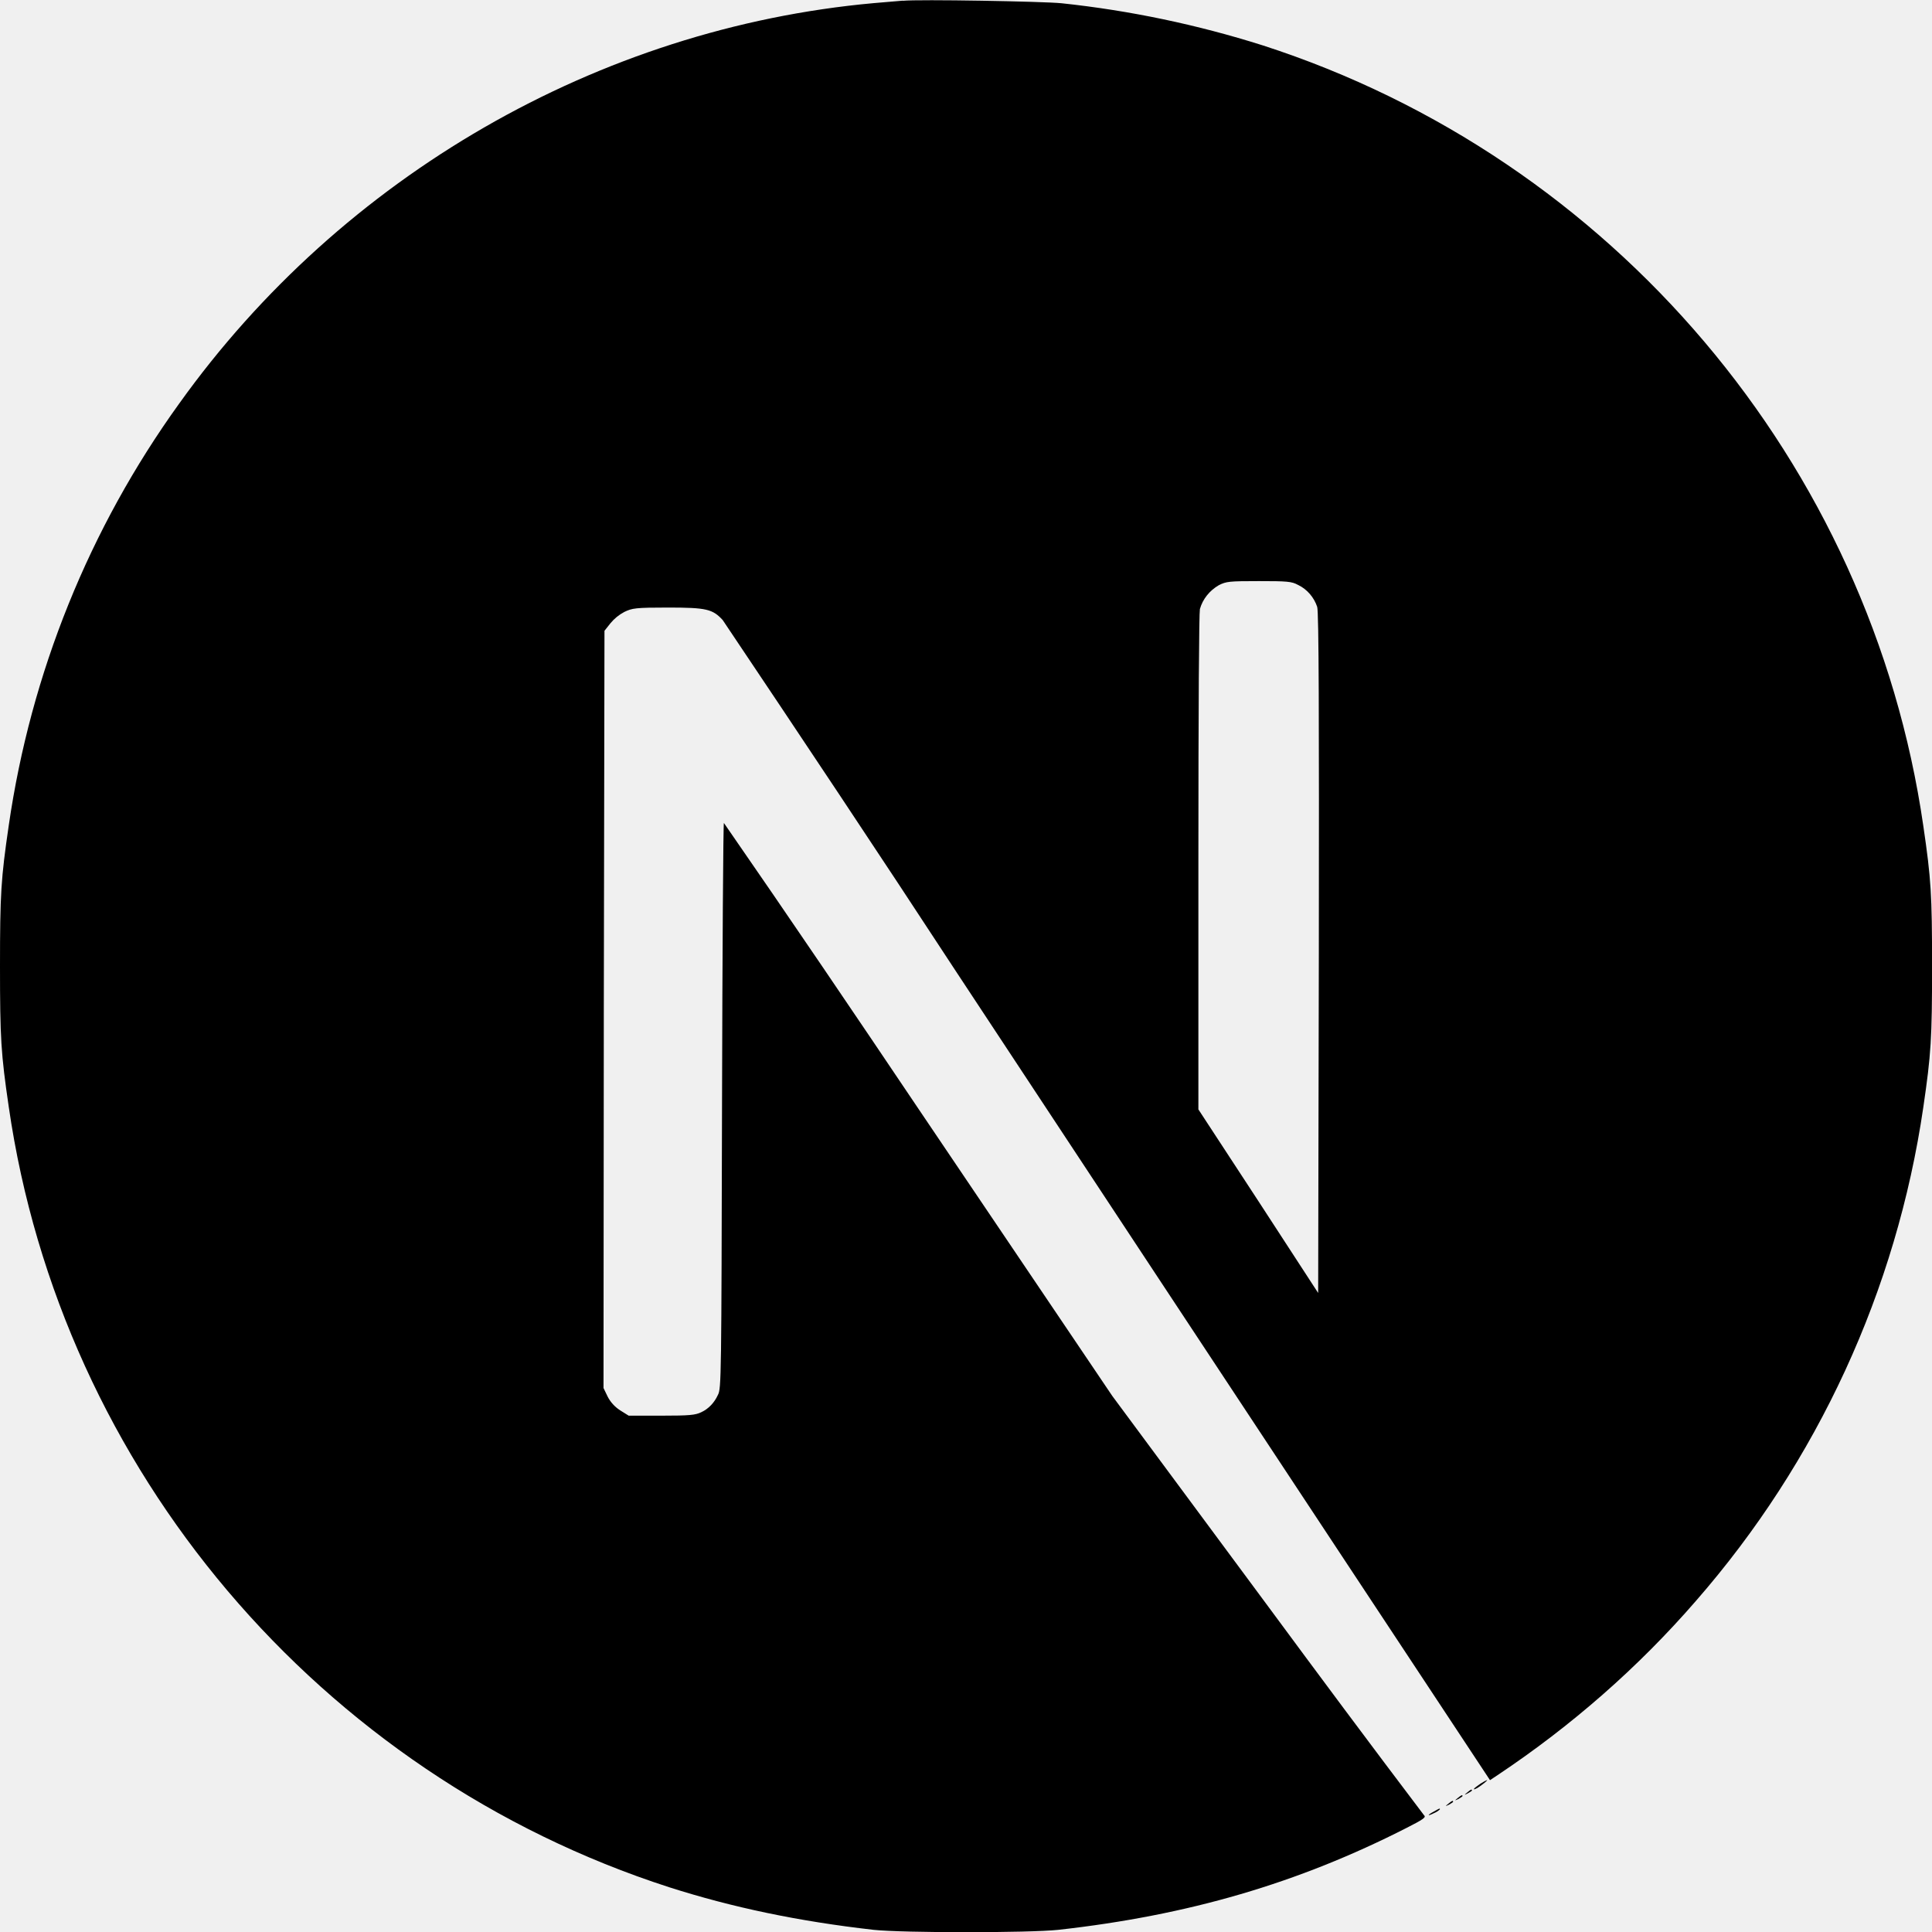
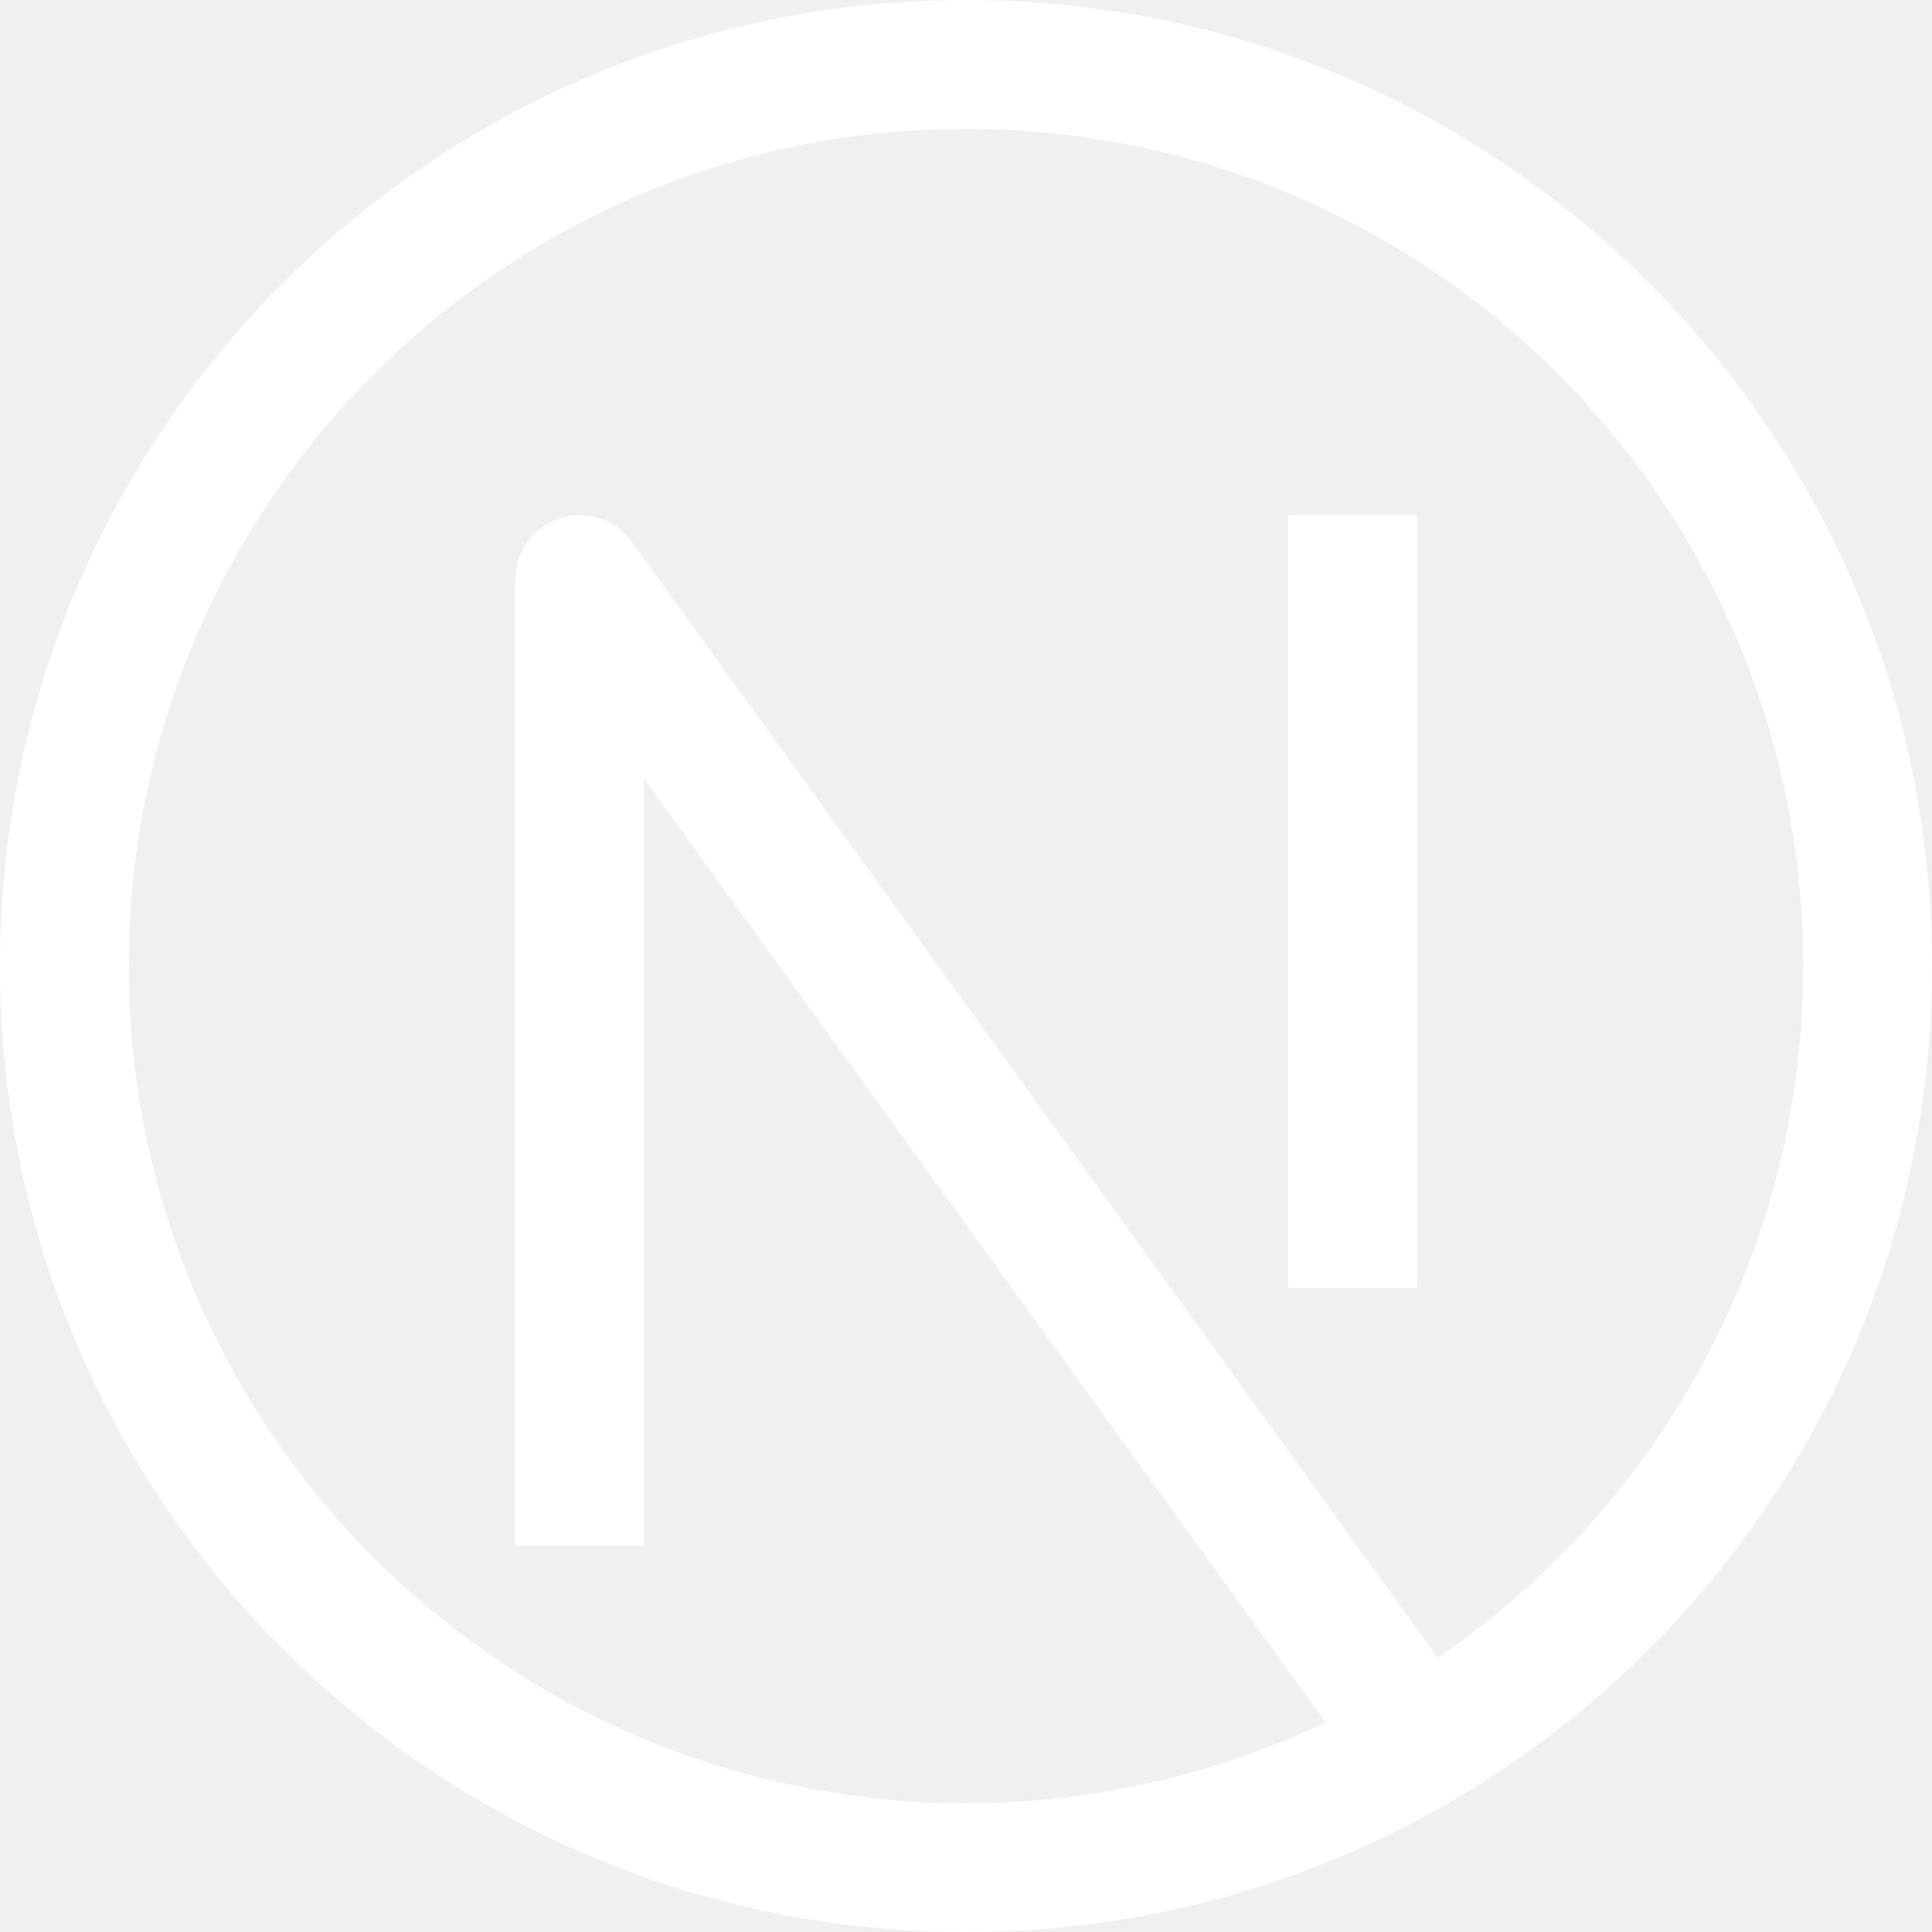
- <svg xmlns="http://www.w3.org/2000/svg" fill="#000000" width="800px" height="800px" viewBox="0 0 32 32">
-   <path d="M23.749 30.005c-0.119 0.063-0.109 0.083 0.005 0.025 0.037-0.015 0.068-0.036 0.095-0.061 0-0.021 0-0.021-0.1 0.036zM23.989 29.875c-0.057 0.047-0.057 0.047 0.011 0.016 0.036-0.021 0.068-0.041 0.068-0.047 0-0.027-0.016-0.021-0.079 0.031zM24.145 29.781c-0.057 0.047-0.057 0.047 0.011 0.016 0.037-0.021 0.068-0.043 0.068-0.048 0-0.025-0.016-0.020-0.079 0.032zM24.303 29.688c-0.057 0.047-0.057 0.047 0.009 0.015 0.037-0.020 0.068-0.041 0.068-0.047 0-0.025-0.016-0.020-0.077 0.032zM24.516 29.547c-0.109 0.073-0.147 0.12-0.047 0.068 0.067-0.041 0.181-0.131 0.161-0.131-0.043 0.016-0.079 0.043-0.115 0.063zM14.953 0.011c-0.073 0.005-0.292 0.025-0.484 0.041-4.548 0.412-8.803 2.86-11.5 6.631-1.491 2.067-2.459 4.468-2.824 6.989-0.129 0.88-0.145 1.14-0.145 2.333 0 1.192 0.016 1.448 0.145 2.328 0.871 6.011 5.147 11.057 10.943 12.927 1.043 0.333 2.136 0.563 3.381 0.704 0.484 0.052 2.577 0.052 3.061 0 2.152-0.24 3.969-0.771 5.767-1.688 0.276-0.14 0.328-0.177 0.291-0.208-0.88-1.161-1.744-2.323-2.609-3.495l-2.557-3.453-3.203-4.745c-1.068-1.588-2.14-3.172-3.229-4.744-0.011 0-0.025 2.109-0.031 4.681-0.011 4.505-0.011 4.688-0.068 4.792-0.057 0.125-0.151 0.229-0.276 0.287-0.099 0.047-0.188 0.057-0.661 0.057h-0.541l-0.141-0.088c-0.088-0.057-0.161-0.136-0.208-0.229l-0.068-0.141 0.005-6.271 0.011-6.271 0.099-0.125c0.063-0.077 0.141-0.14 0.229-0.187 0.131-0.063 0.183-0.073 0.724-0.073 0.635 0 0.74 0.025 0.907 0.208 1.296 1.932 2.588 3.869 3.859 5.812 2.079 3.152 4.917 7.453 6.312 9.563l2.537 3.839 0.125-0.083c1.219-0.813 2.328-1.781 3.285-2.885 2.016-2.308 3.324-5.147 3.767-8.177 0.129-0.88 0.145-1.141 0.145-2.333 0-1.193-0.016-1.448-0.145-2.328-0.871-6.011-5.147-11.057-10.943-12.928-1.084-0.343-2.199-0.577-3.328-0.697-0.303-0.031-2.371-0.068-2.631-0.041zM21.5 9.688c0.151 0.072 0.265 0.208 0.317 0.364 0.027 0.084 0.032 1.823 0.027 5.74l-0.011 5.624-0.989-1.52-0.995-1.521v-4.083c0-2.647 0.011-4.131 0.025-4.204 0.047-0.167 0.161-0.307 0.313-0.395 0.124-0.063 0.172-0.068 0.667-0.068 0.463 0 0.541 0.005 0.645 0.063z" />
+ <svg xmlns="http://www.w3.org/2000/svg" width="800px" height="800px" viewBox="0 0 15 15" fill="none">
+   <path d="M4.5 4.5L4.905 4.207C4.778 4.031 4.553 3.958 4.346 4.024C4.14 4.091 4 4.283 4 4.5H4.5ZM7.5 14C3.91 14 1 11.09 1 7.5H0C0 11.642 3.358 15 7.5 15V14ZM14 7.5C14 11.09 11.09 14 7.5 14V15C11.642 15 15 11.642 15 7.5H14ZM7.5 1C11.09 1 14 3.91 14 7.5H15C15 3.358 11.642 0 7.5 0V1ZM7.5 0C3.358 0 0 3.358 0 7.5H1C1 3.91 3.91 1 7.5 1V0ZM5 12V4.5H4V12H5ZM4.095 4.793L10.595 13.793L11.405 13.207L4.905 4.207L4.095 4.793ZM10 4V10H11V4H10Z" fill="#ffffff" />
</svg>
